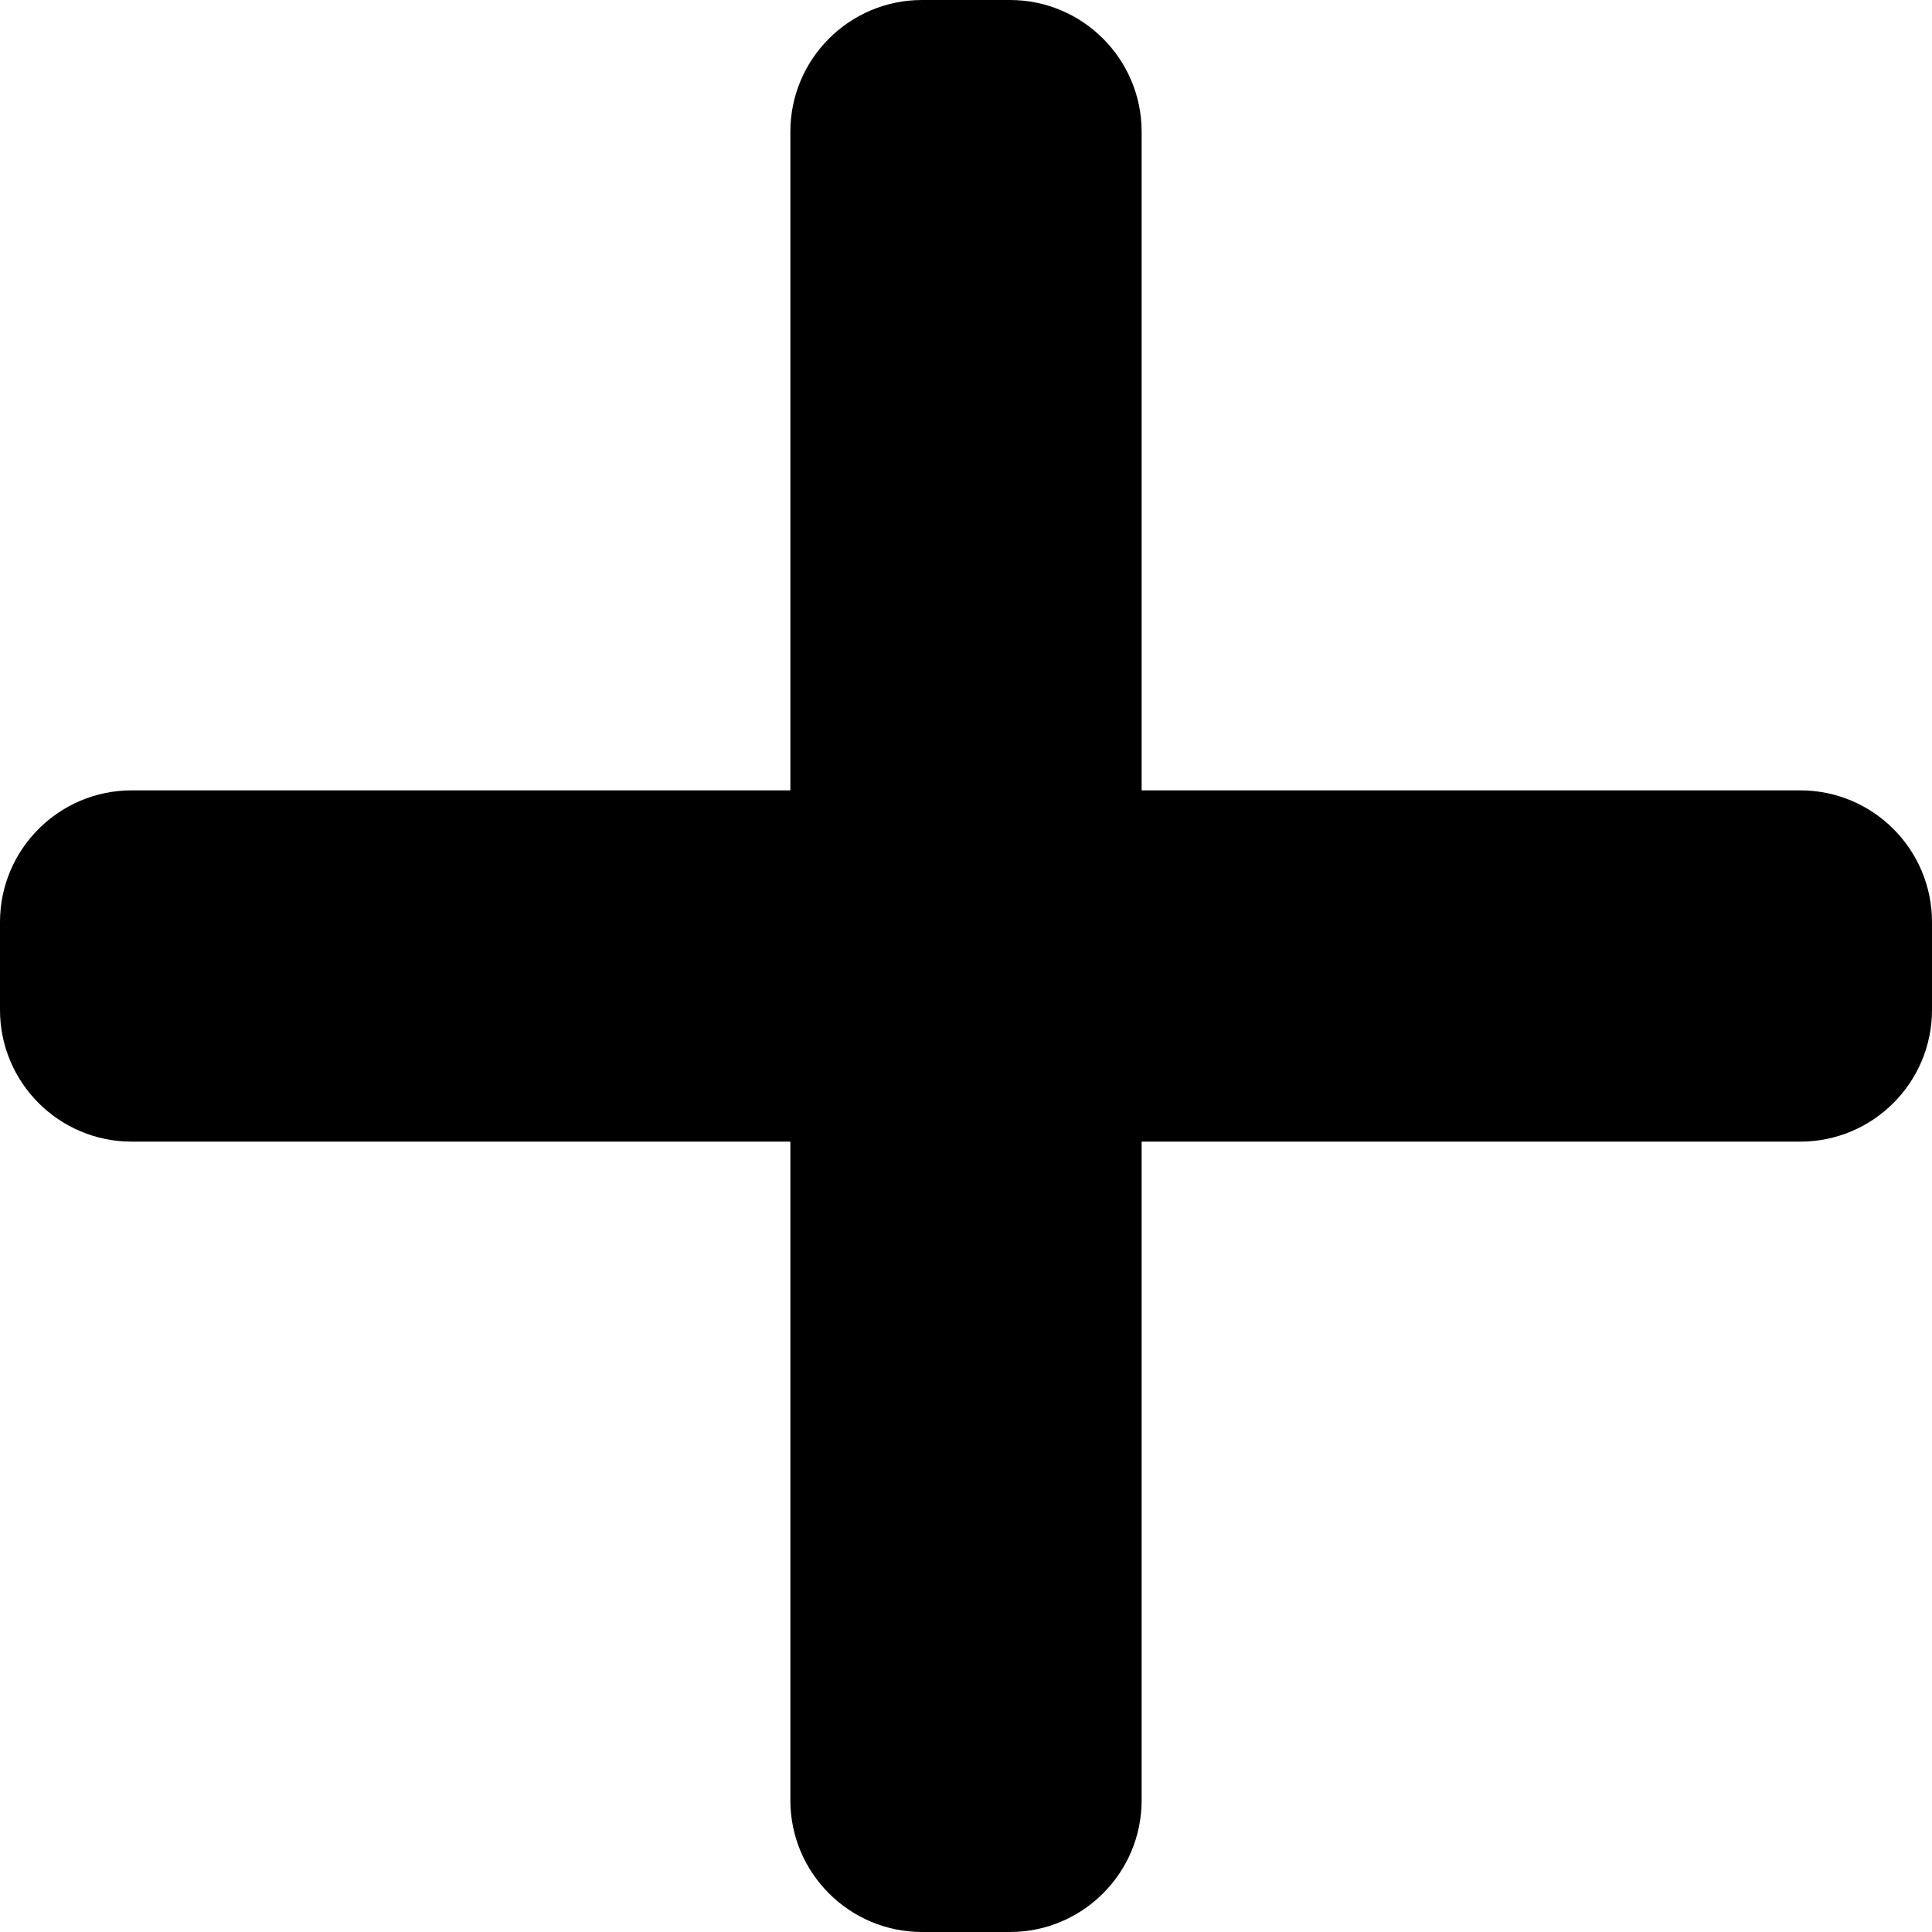
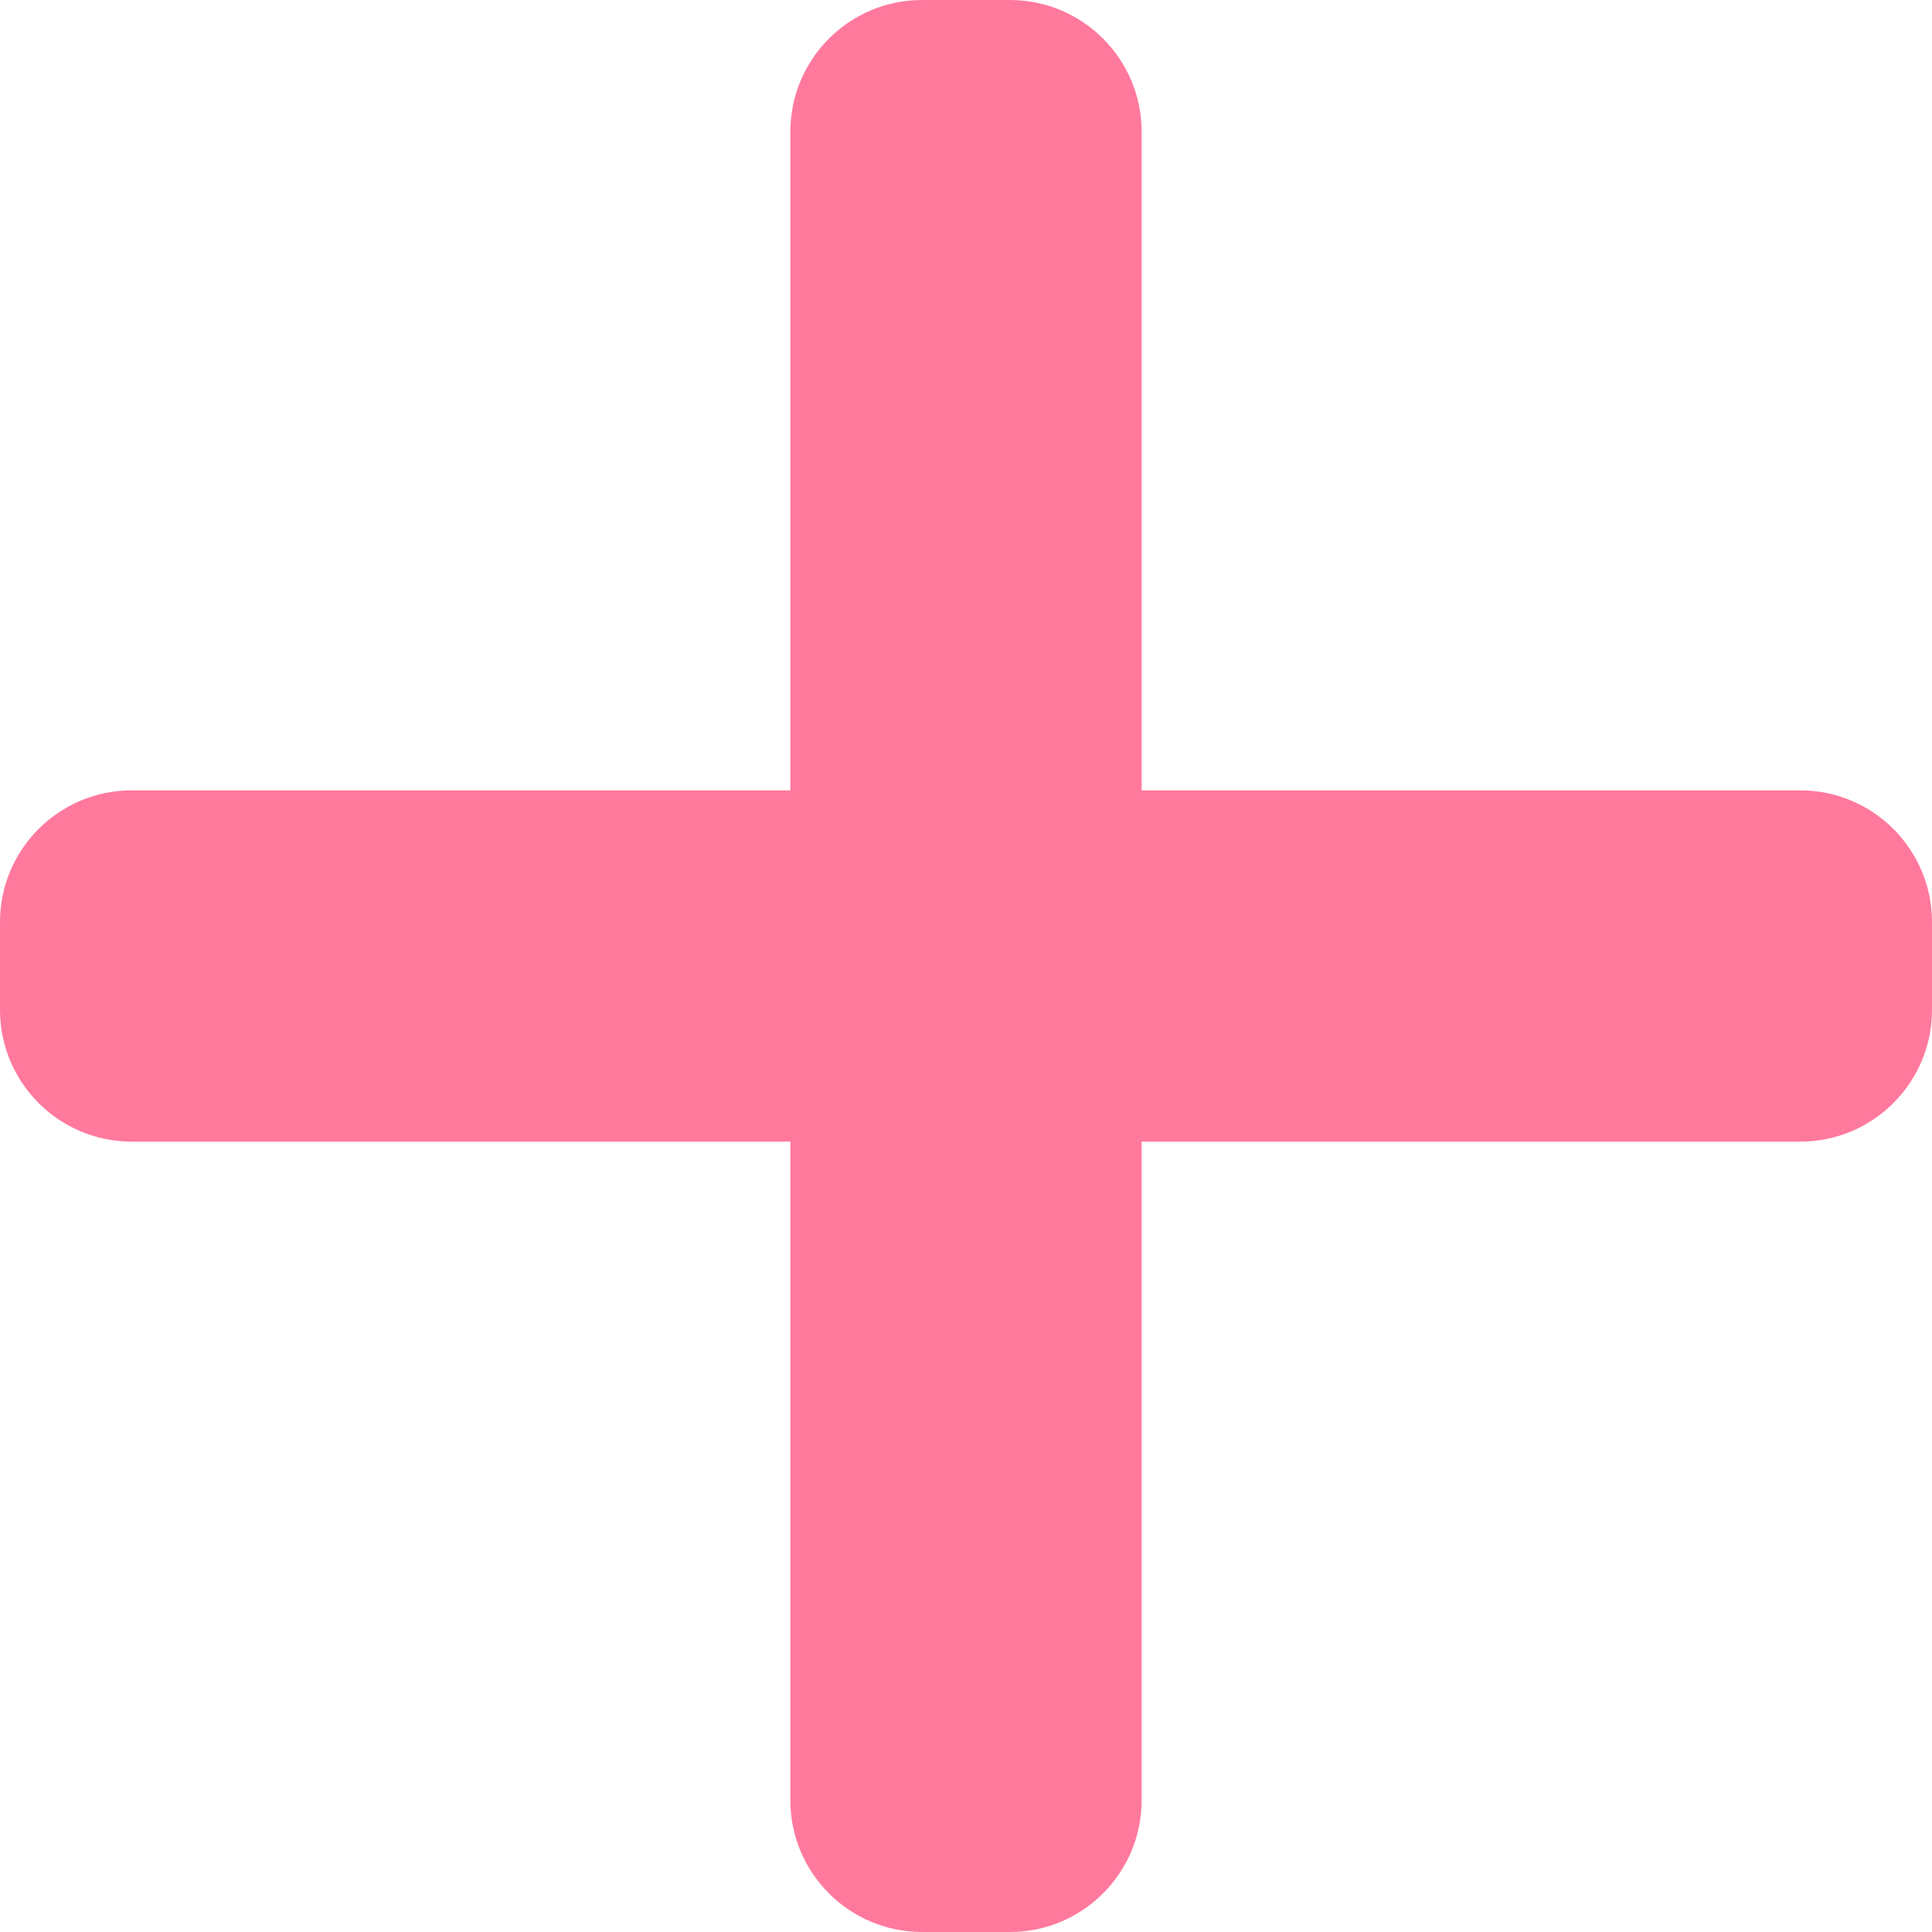
<svg xmlns="http://www.w3.org/2000/svg" height="469.333pt" viewBox="0 0 469.333 469.333" width="469.333pt">
-   <path d="m437.332 192h-160v-160c0-17.664-14.336-32-32-32h-21.332c-17.664 0-32 14.336-32 32v160h-160c-17.664 0-32 14.336-32 32v21.332c0 17.664 14.336 32 32 32h160v160c0 17.664 14.336 32 32 32h21.332c17.664 0 32-14.336 32-32v-160h160c17.664 0 32-14.336 32-32v-21.332c0-17.664-14.336-32-32-32zm0 0" />
+   <path fill="#ff799d" d="m437.332 192h-160v-160c0-17.664-14.336-32-32-32h-21.332c-17.664 0-32 14.336-32 32v160h-160c-17.664 0-32 14.336-32 32v21.332c0 17.664 14.336 32 32 32h160v160c0 17.664 14.336 32 32 32h21.332c17.664 0 32-14.336 32-32v-160h160c17.664 0 32-14.336 32-32v-21.332c0-17.664-14.336-32-32-32zm0 0" />
</svg>
